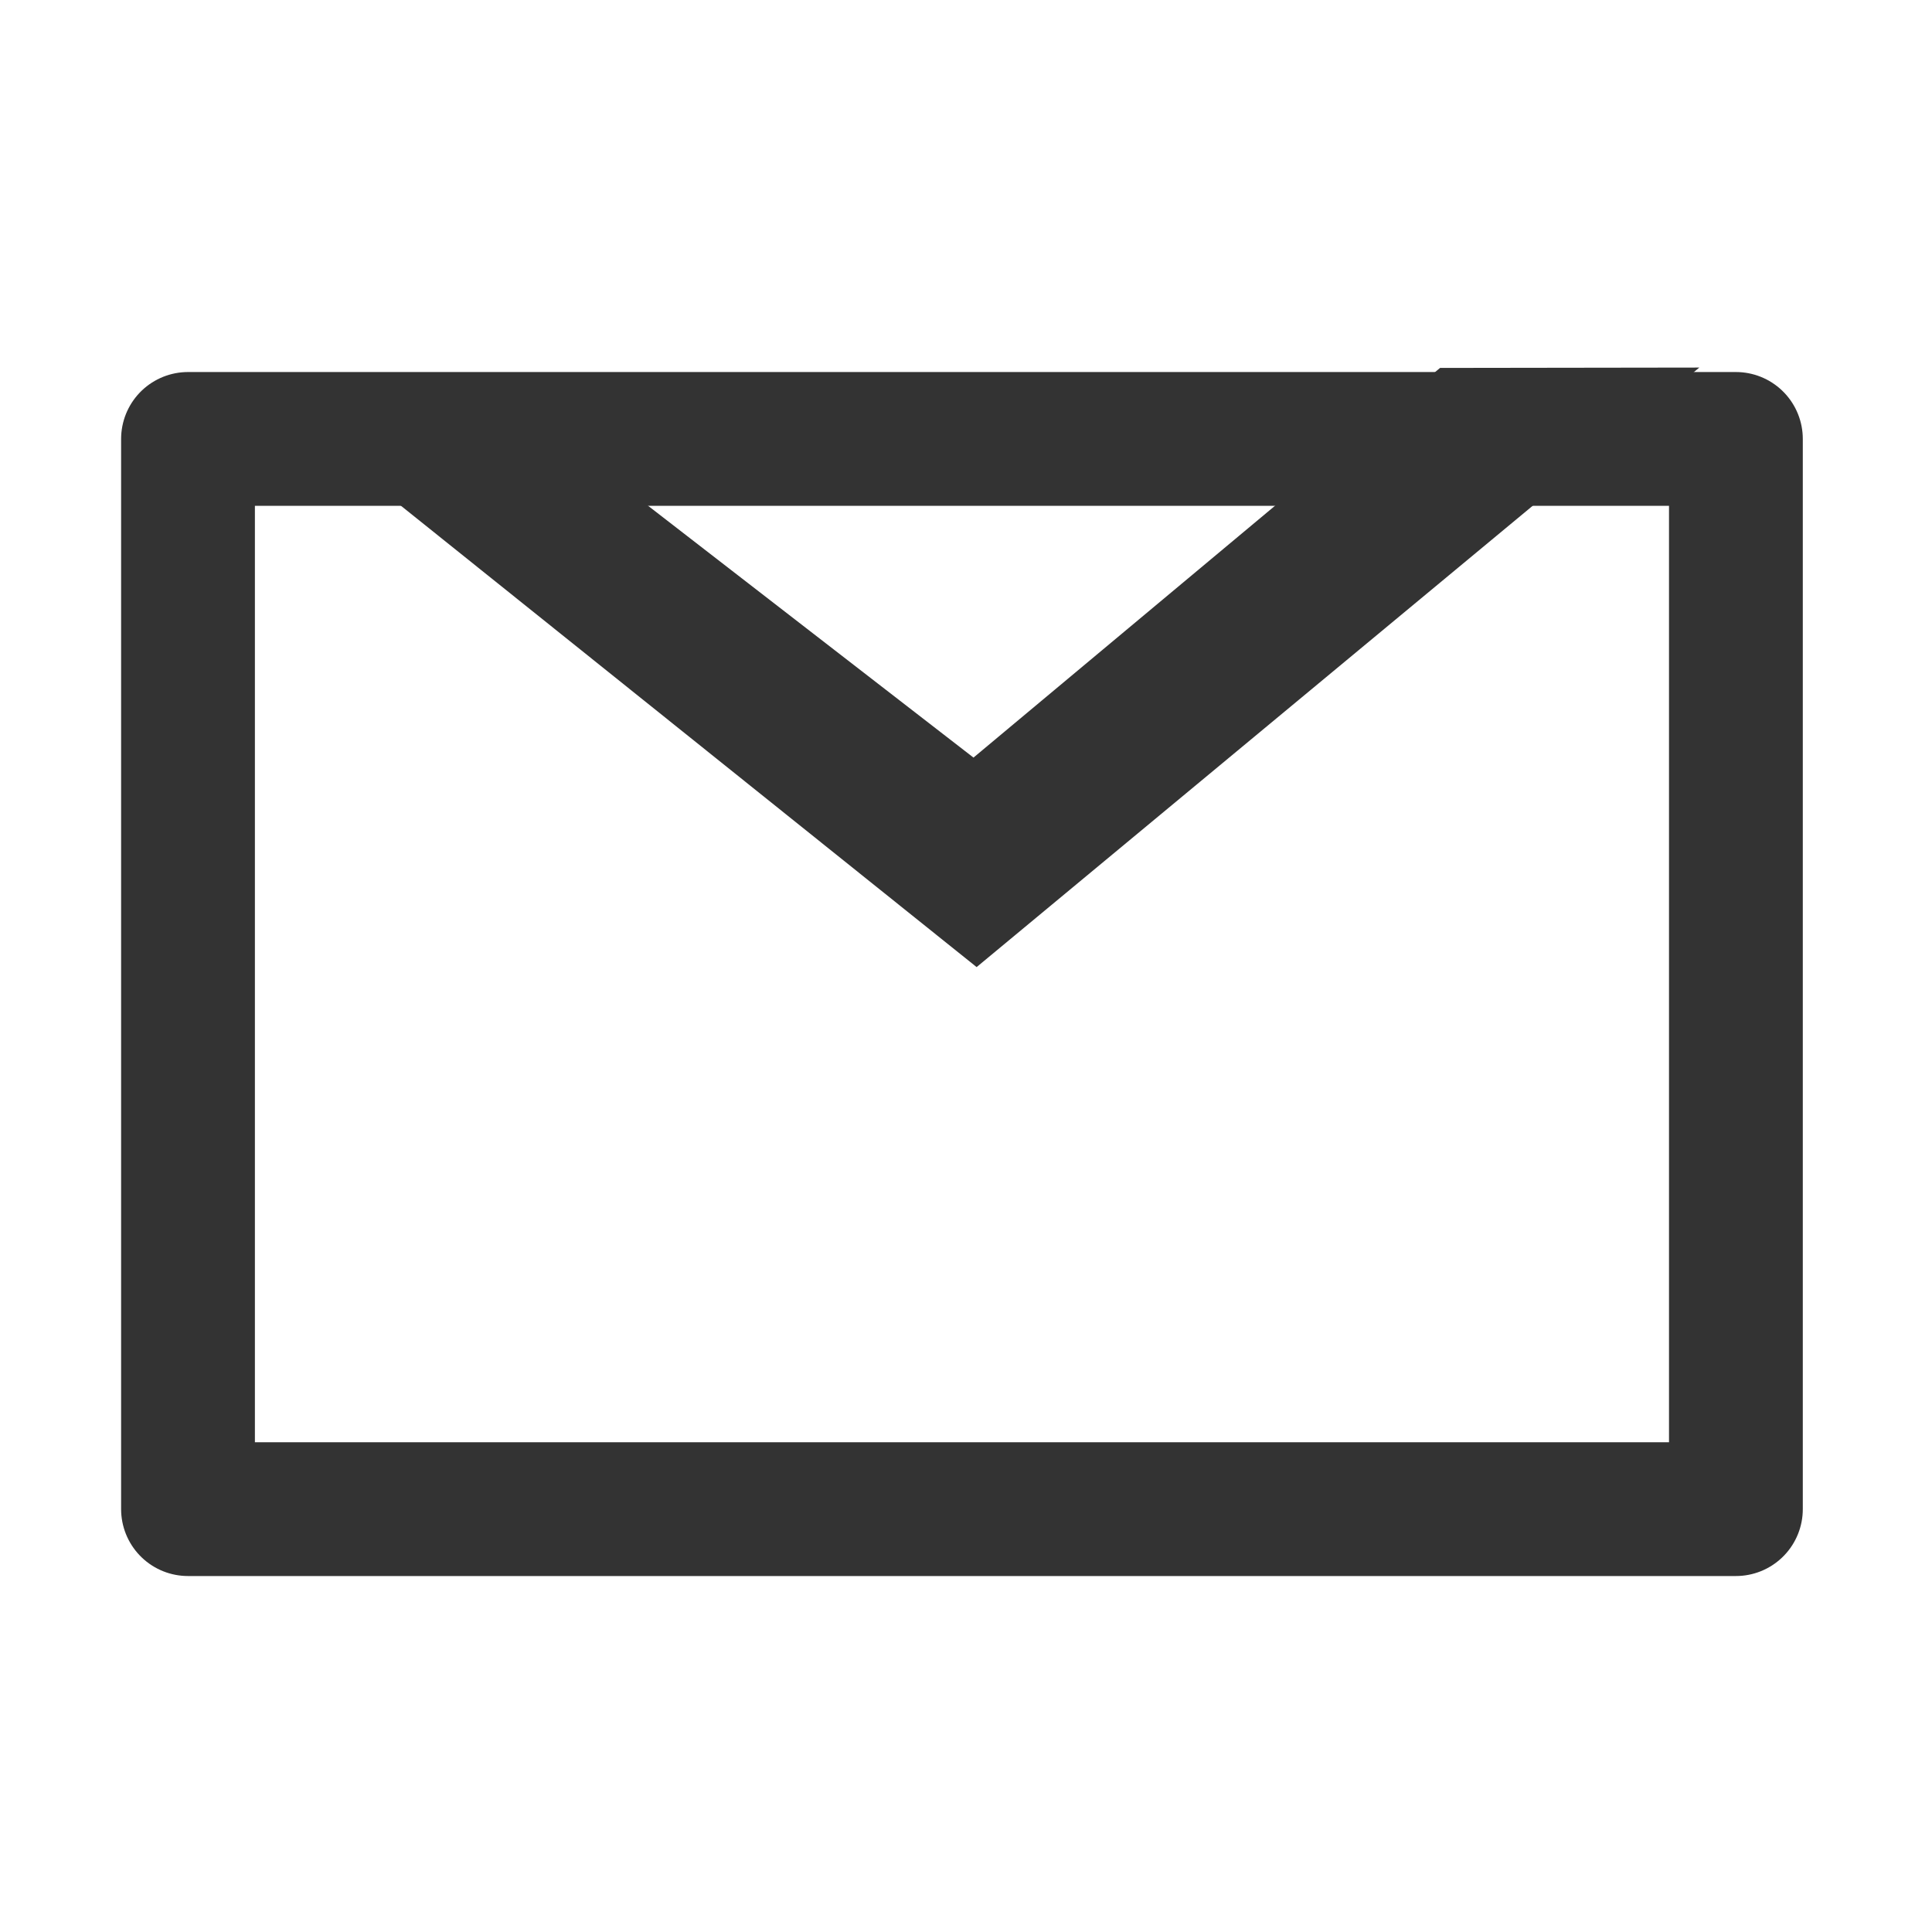
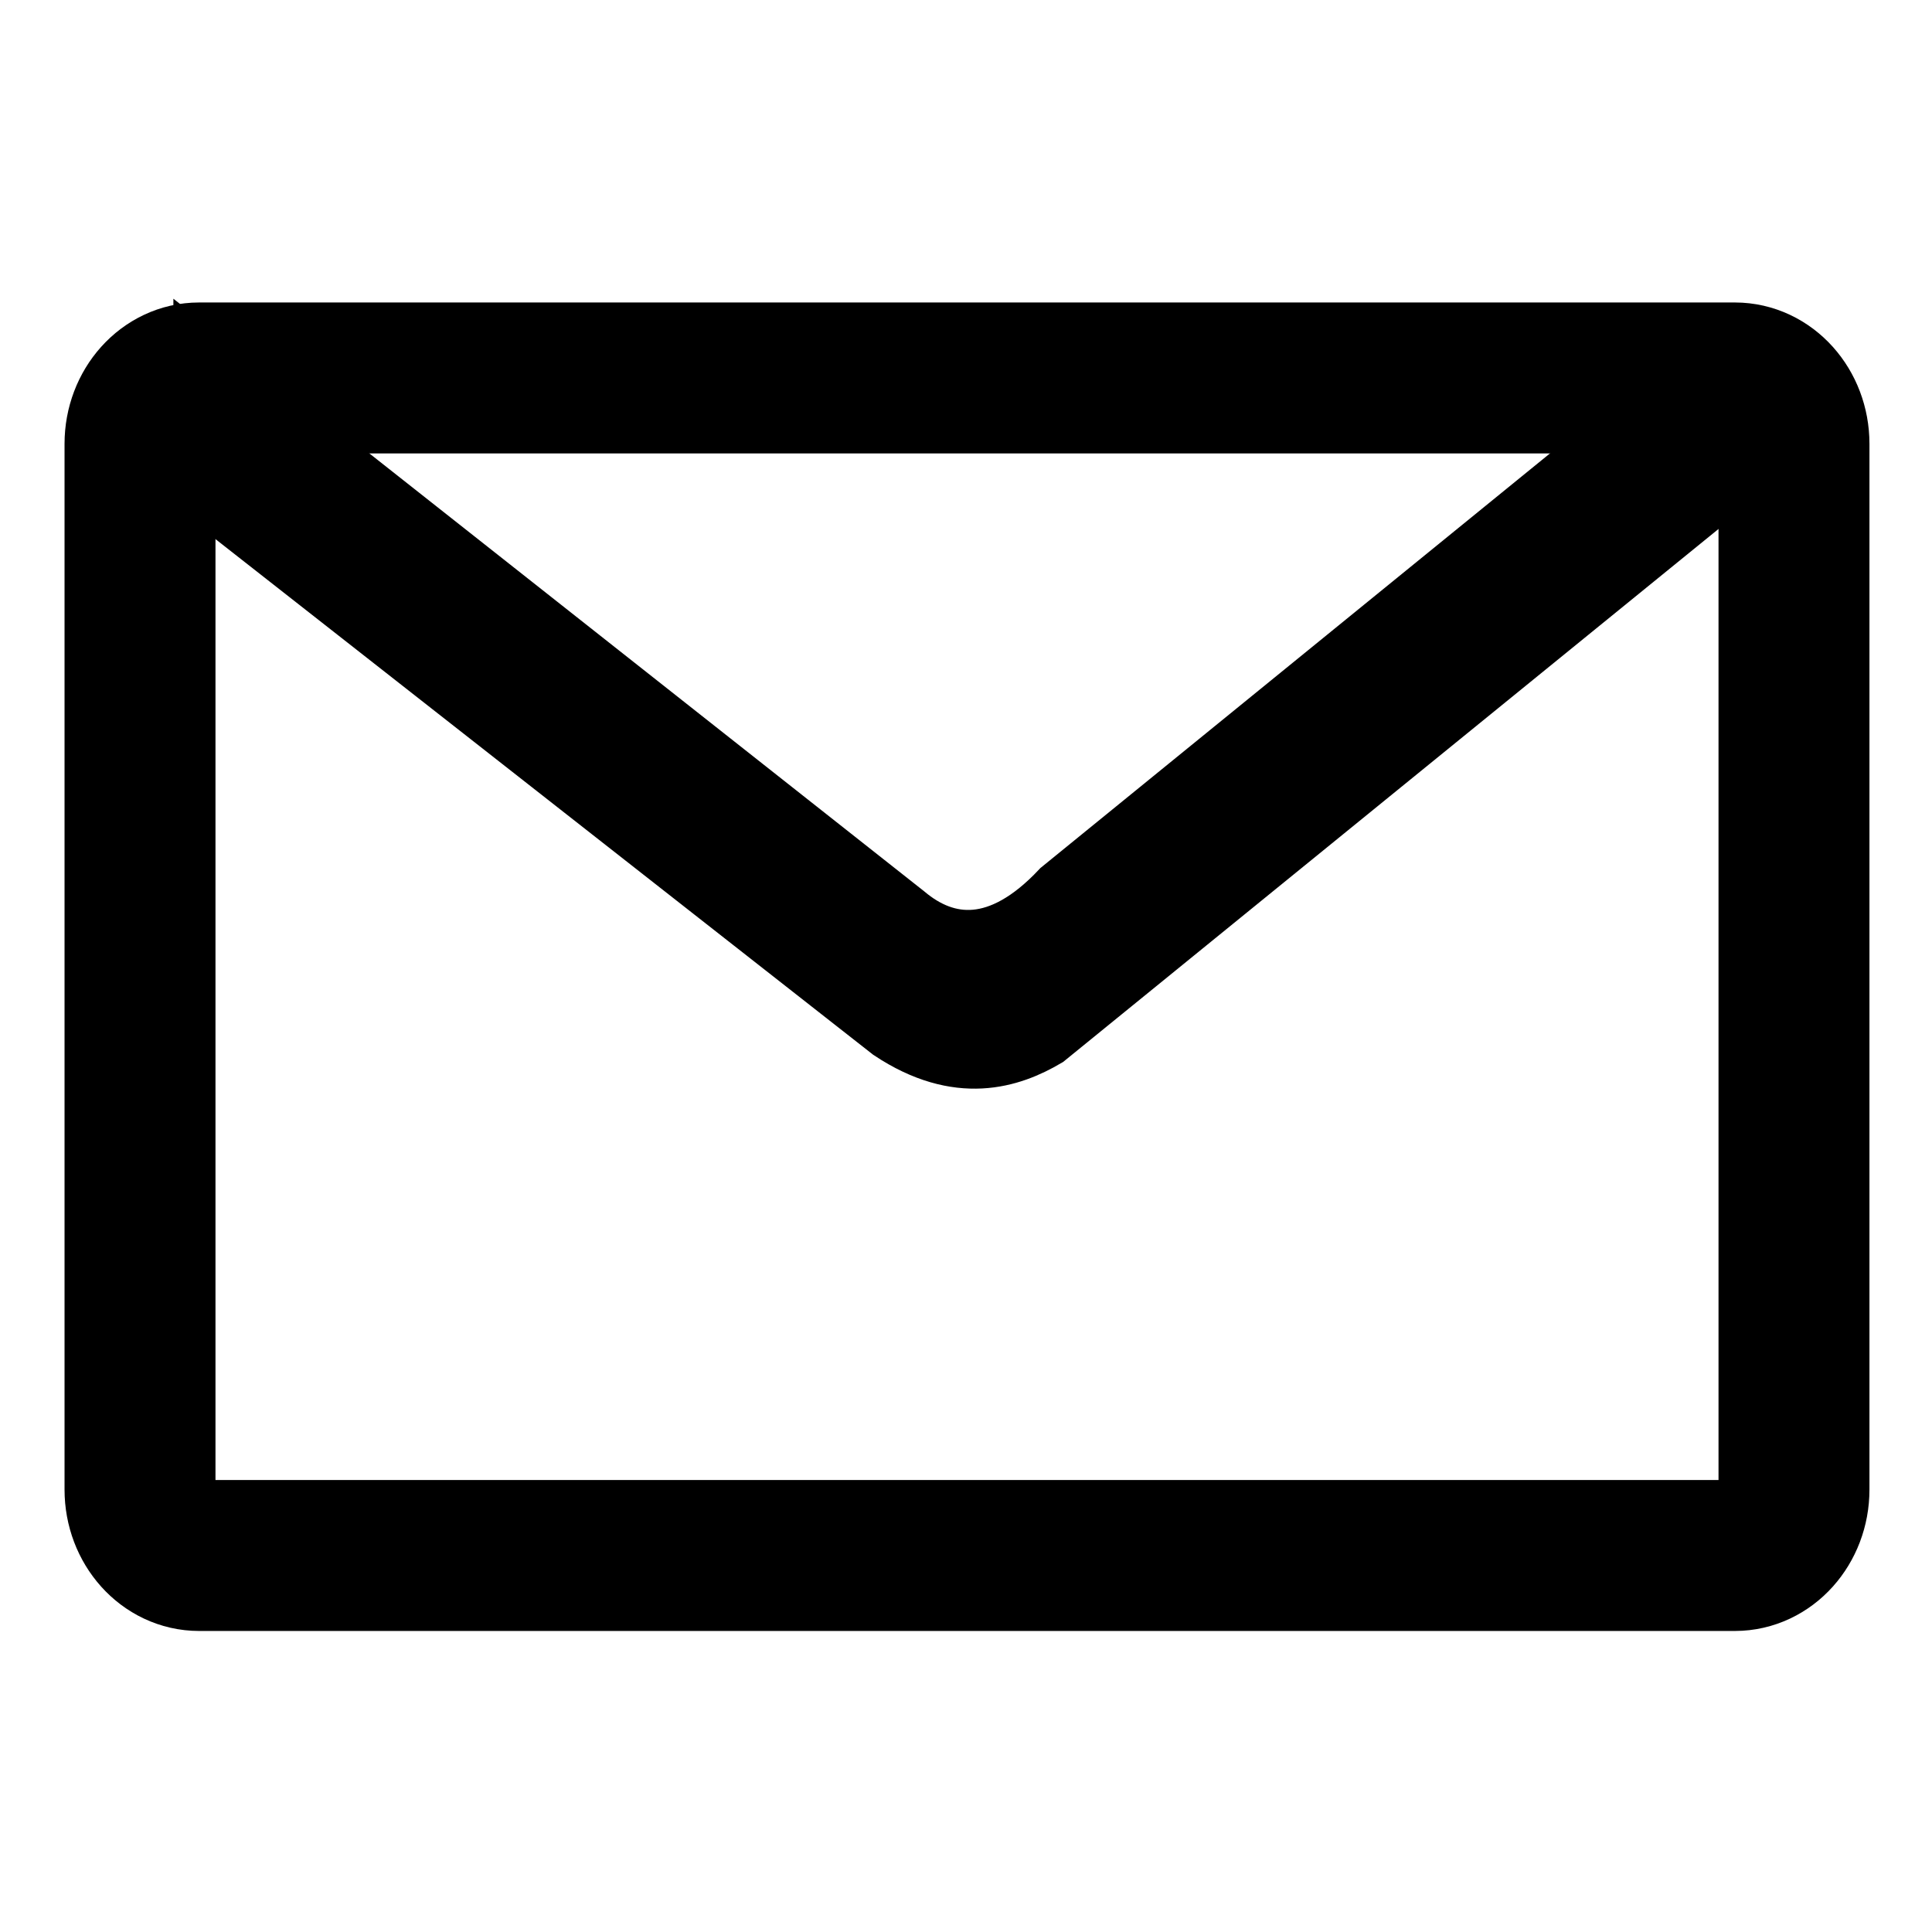
- <svg xmlns="http://www.w3.org/2000/svg" width="16px" height="16px" id="svg6439" version="1.1">
-   <defs id="defs6441">
+ <svg xmlns="http://www.w3.org/2000/svg" width="32" height="32" id="svg2816" version="1.1">
+   <defs id="defs2818">
    </defs>
  <g id="layer1">
-     <rect style="fill:none;stroke:#333333;stroke-width:1.108;stroke-linecap:round;stroke-linejoin:round;stroke-miterlimit:4;stroke-opacity:1;stroke-dasharray:none;stroke-dashoffset:0" id="rect13266" width="12.819" height="8.863" x="1.557" y="3.635" />
-     <path style="fill:#333333;fill-opacity:1;stroke:#dac58e;stroke-width:0;stroke-linecap:round;stroke-linejoin:round;stroke-miterlimit:4;stroke-opacity:1;stroke-dashoffset:0" d="M 3.999,3.13 8.062,6.274 11.926,3.047 14.073,3.044 8.088,8.009 1.997,3.128 z" id="rect13268" />
+     <rect style="fill:none;stroke:#000000;stroke-width:2.5;stroke-linejoin:round;stroke-miterlimit:4;stroke-opacity:1;stroke-dasharray:none" id="rect3600" width="27.395" height="19.504" x="2.319" y="6.26" rx="0.979" ry="1.092" />
+     <path style="fill:#000000;stroke:#000000;stroke-width:1;stroke-linecap:butt;stroke-linejoin:miter;stroke-miterlimit:4;stroke-opacity:1;stroke-dasharray:none" d="M 3.31,8.091 14.755,17.064 c 1.124,0.747 1.987,0.455 2.567,0.114 L 29.187,7.529 27.83,6.399 17.574,14.744 c -1.011,1.077 -1.903,0.979 -2.581,0.408 L 3.37,5.978 3.366,8.29 3.31,8.091 z" id="path3602" />
  </g>
</svg>
